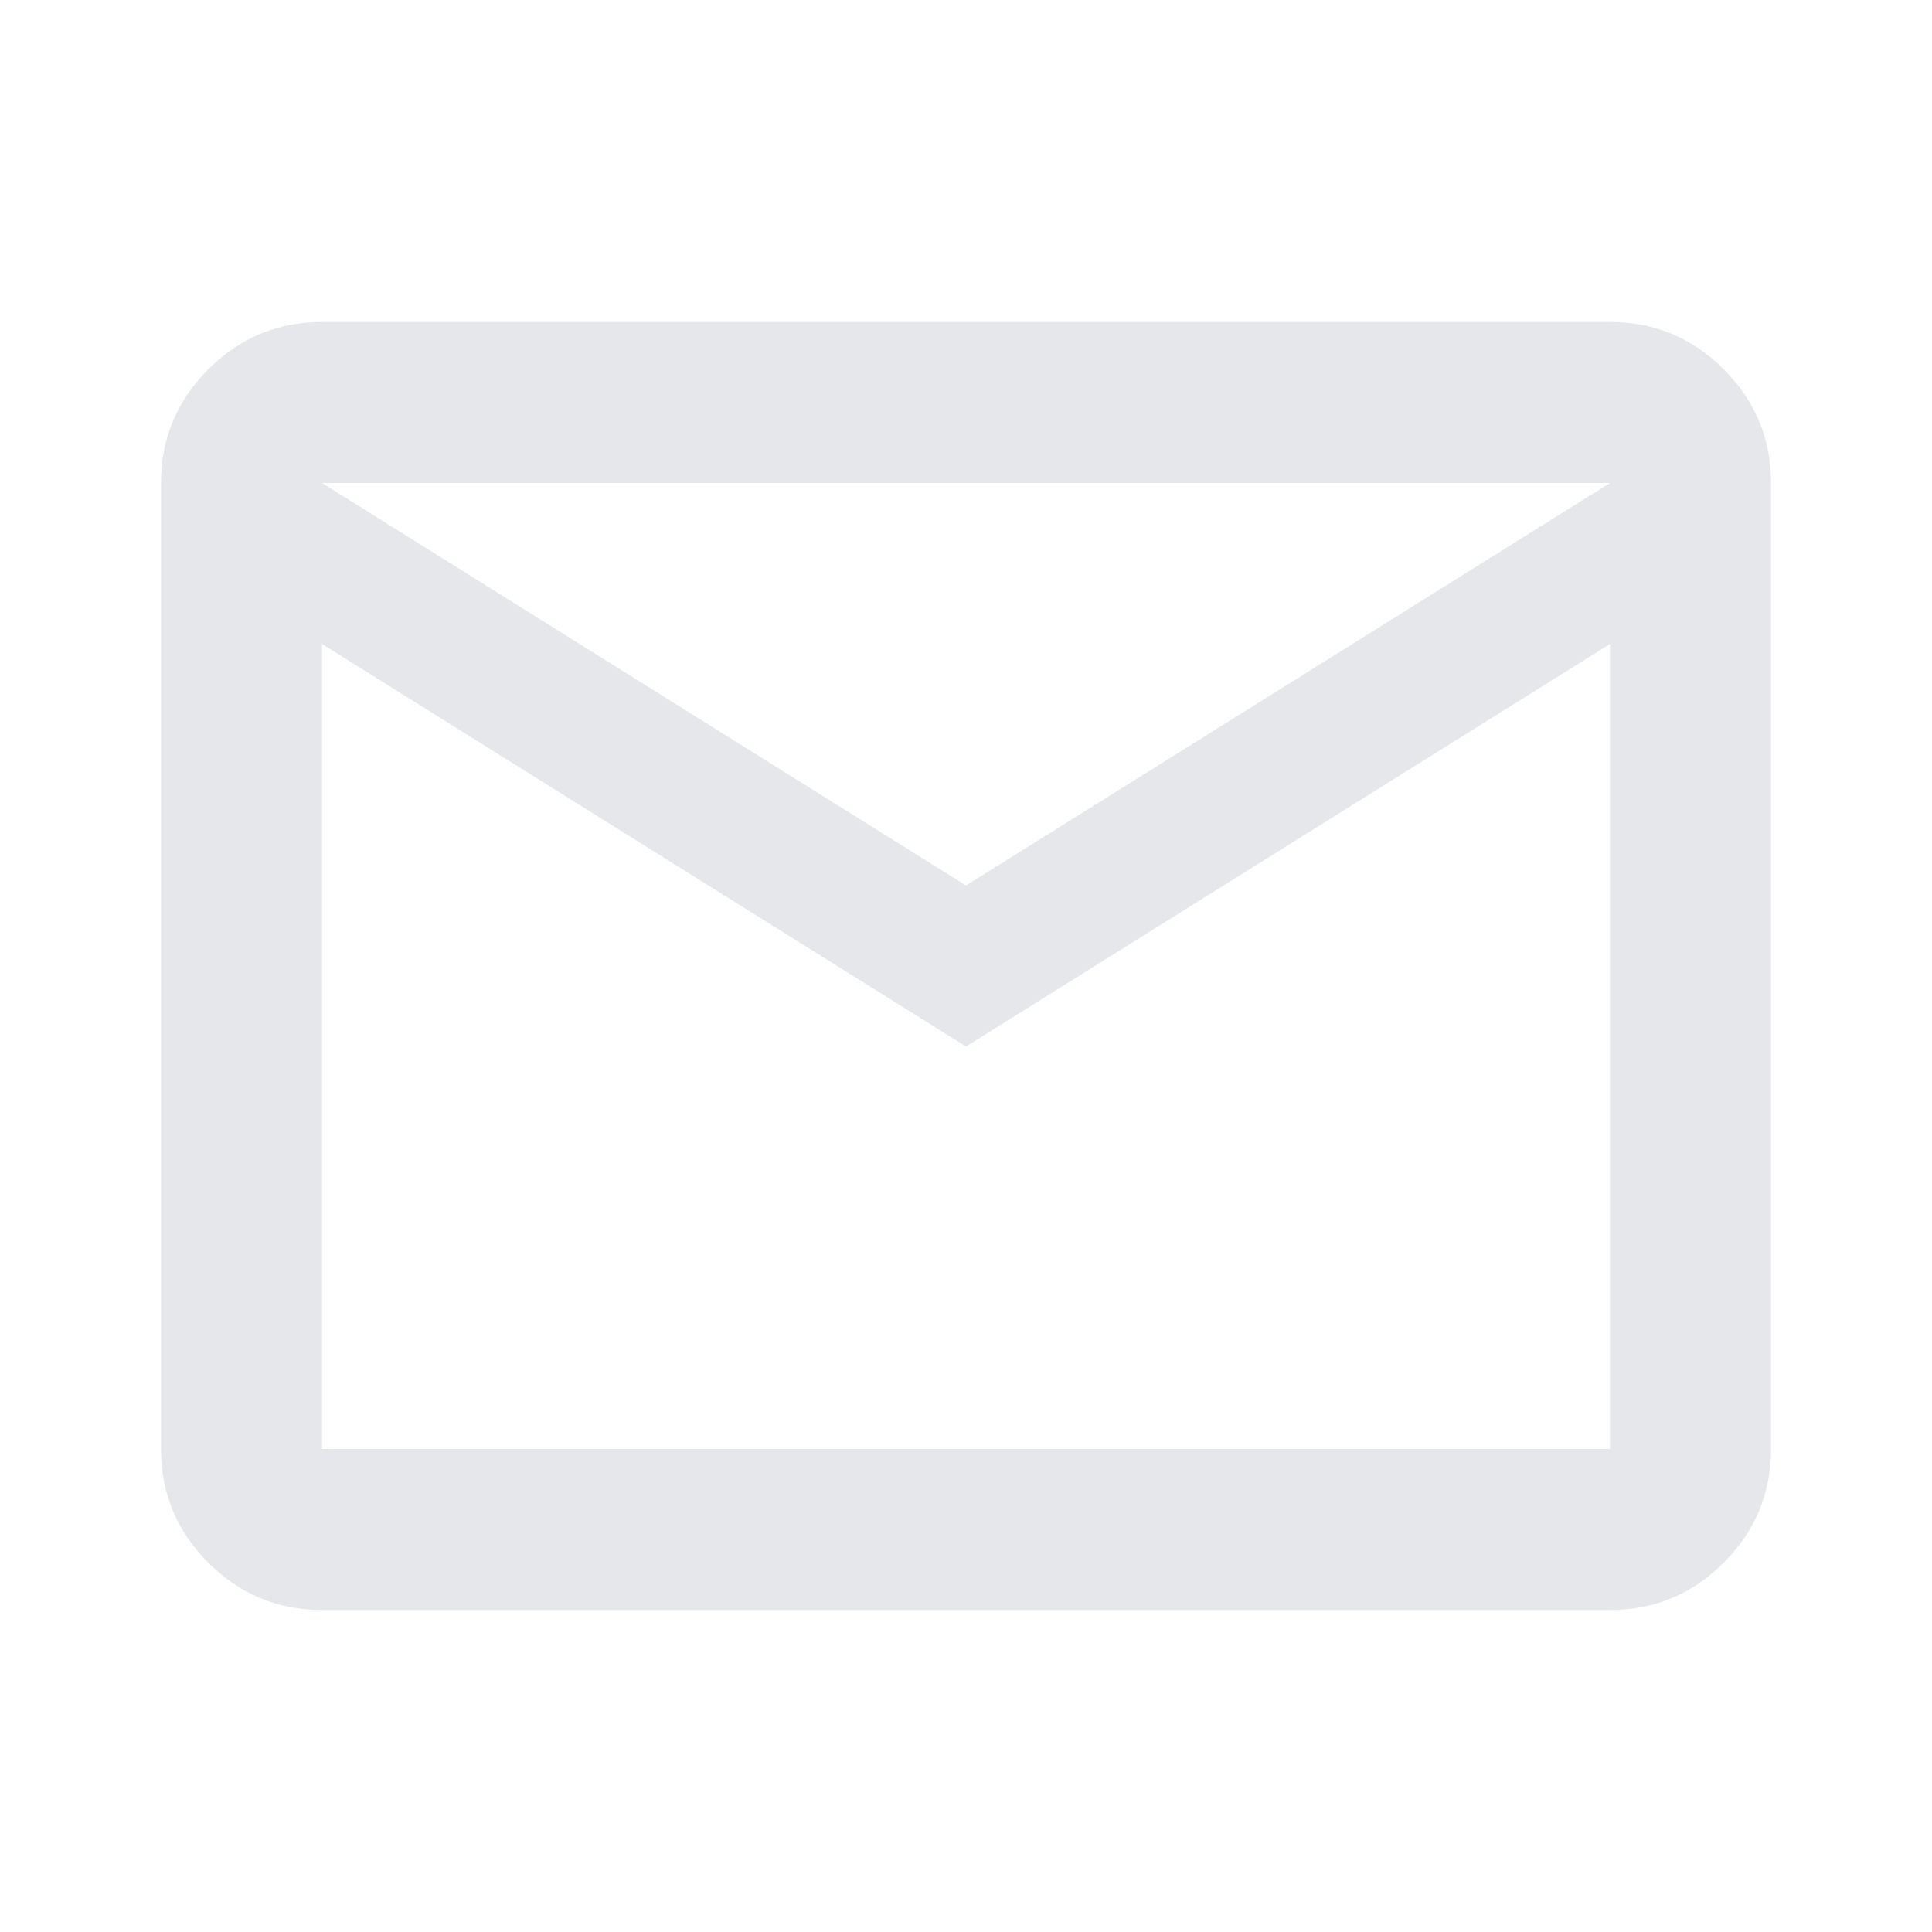
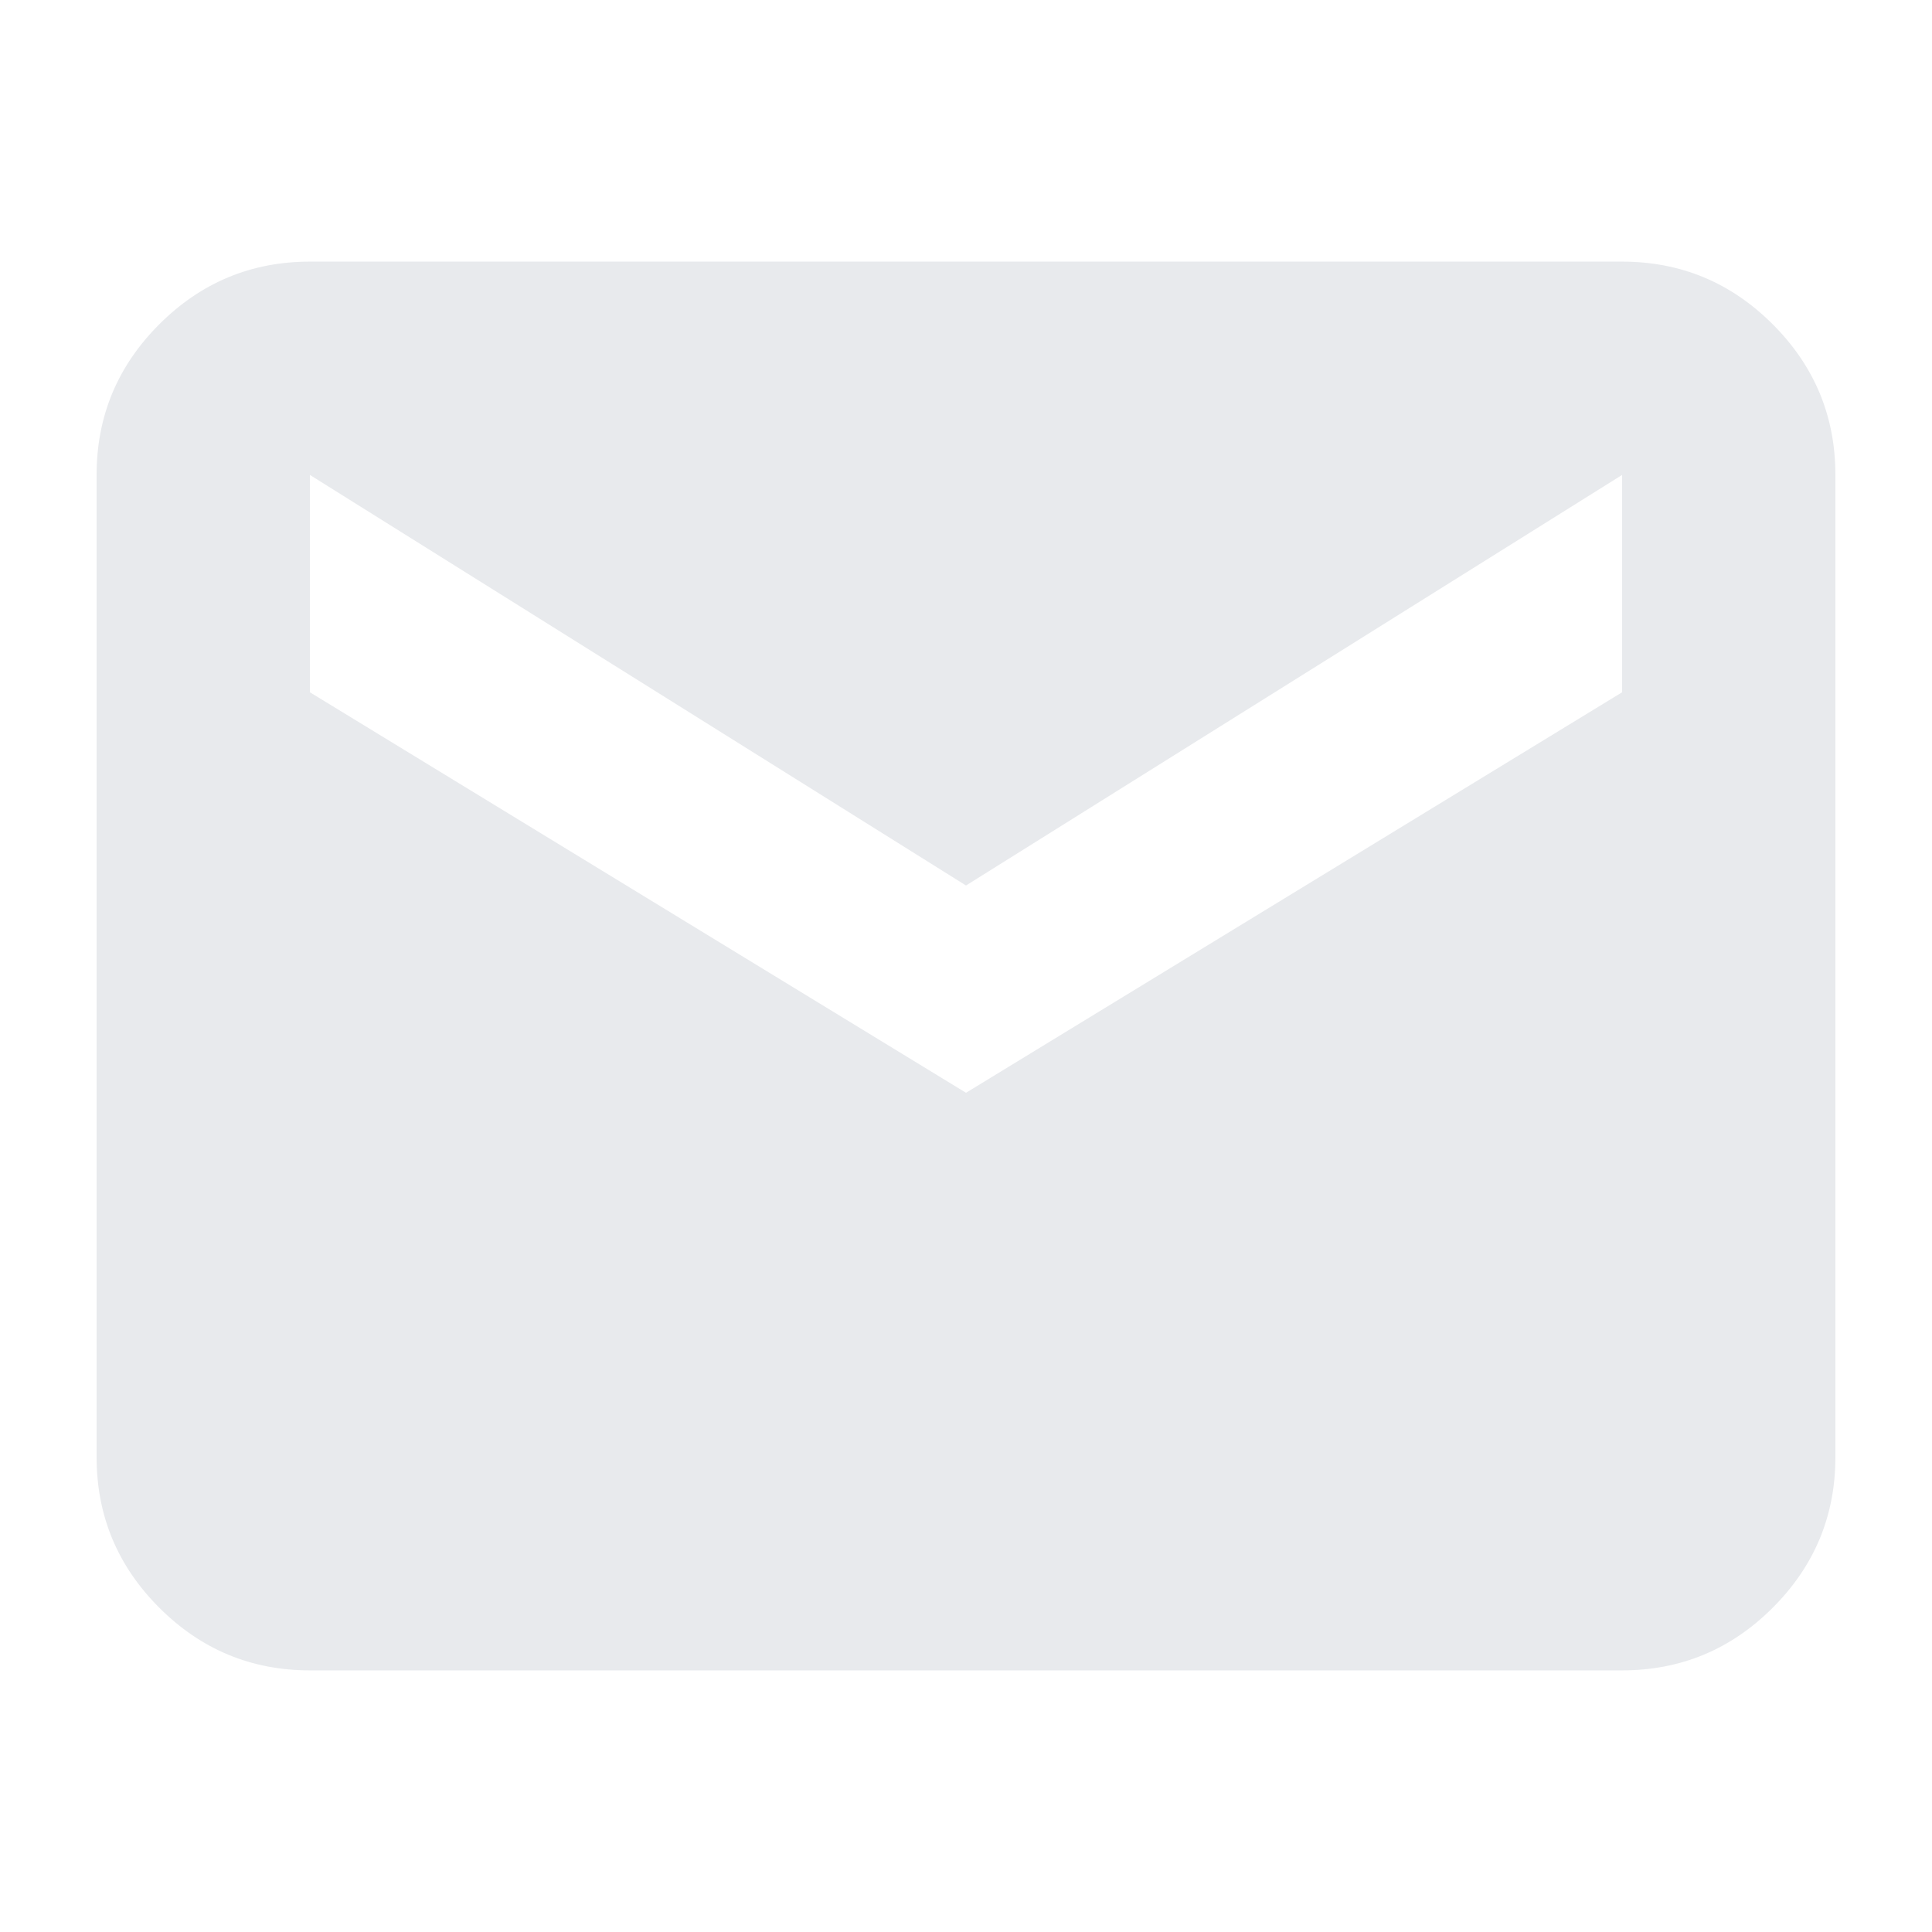
- <svg xmlns="http://www.w3.org/2000/svg" height="24px" viewBox="0 -960 960 960" width="24px" fill="#E5E7EB">
-   <path d="M160-160q-33 0-56.5-23.5T80-240v-480q0-33 23.5-56.5T160-800h640q33 0 56.5 23.5T880-720v480q0 33-23.5 56.5T800-160H160Zm320-280L160-640v400h640v-400L480-440Zm0-80 320-200H160l320 200ZM160-640v-80 480-400Z" />
+ <svg xmlns="http://www.w3.org/2000/svg" height="24px" viewBox="0 -960 960 960" width="24px" fill="#e8eaed">
+   <path d="M154-130q-43.72 0-74.86-31.14Q48-192.27 48-236v-488q0-43.72 31.14-74.86T154-830h652q43.72 0 74.86 31.14T912-724v488q0 43.73-31.14 74.86Q849.72-130 806-130H154Zm326-287 326-199v-108L480-520 154-724v108l326 199Z" />
</svg>
